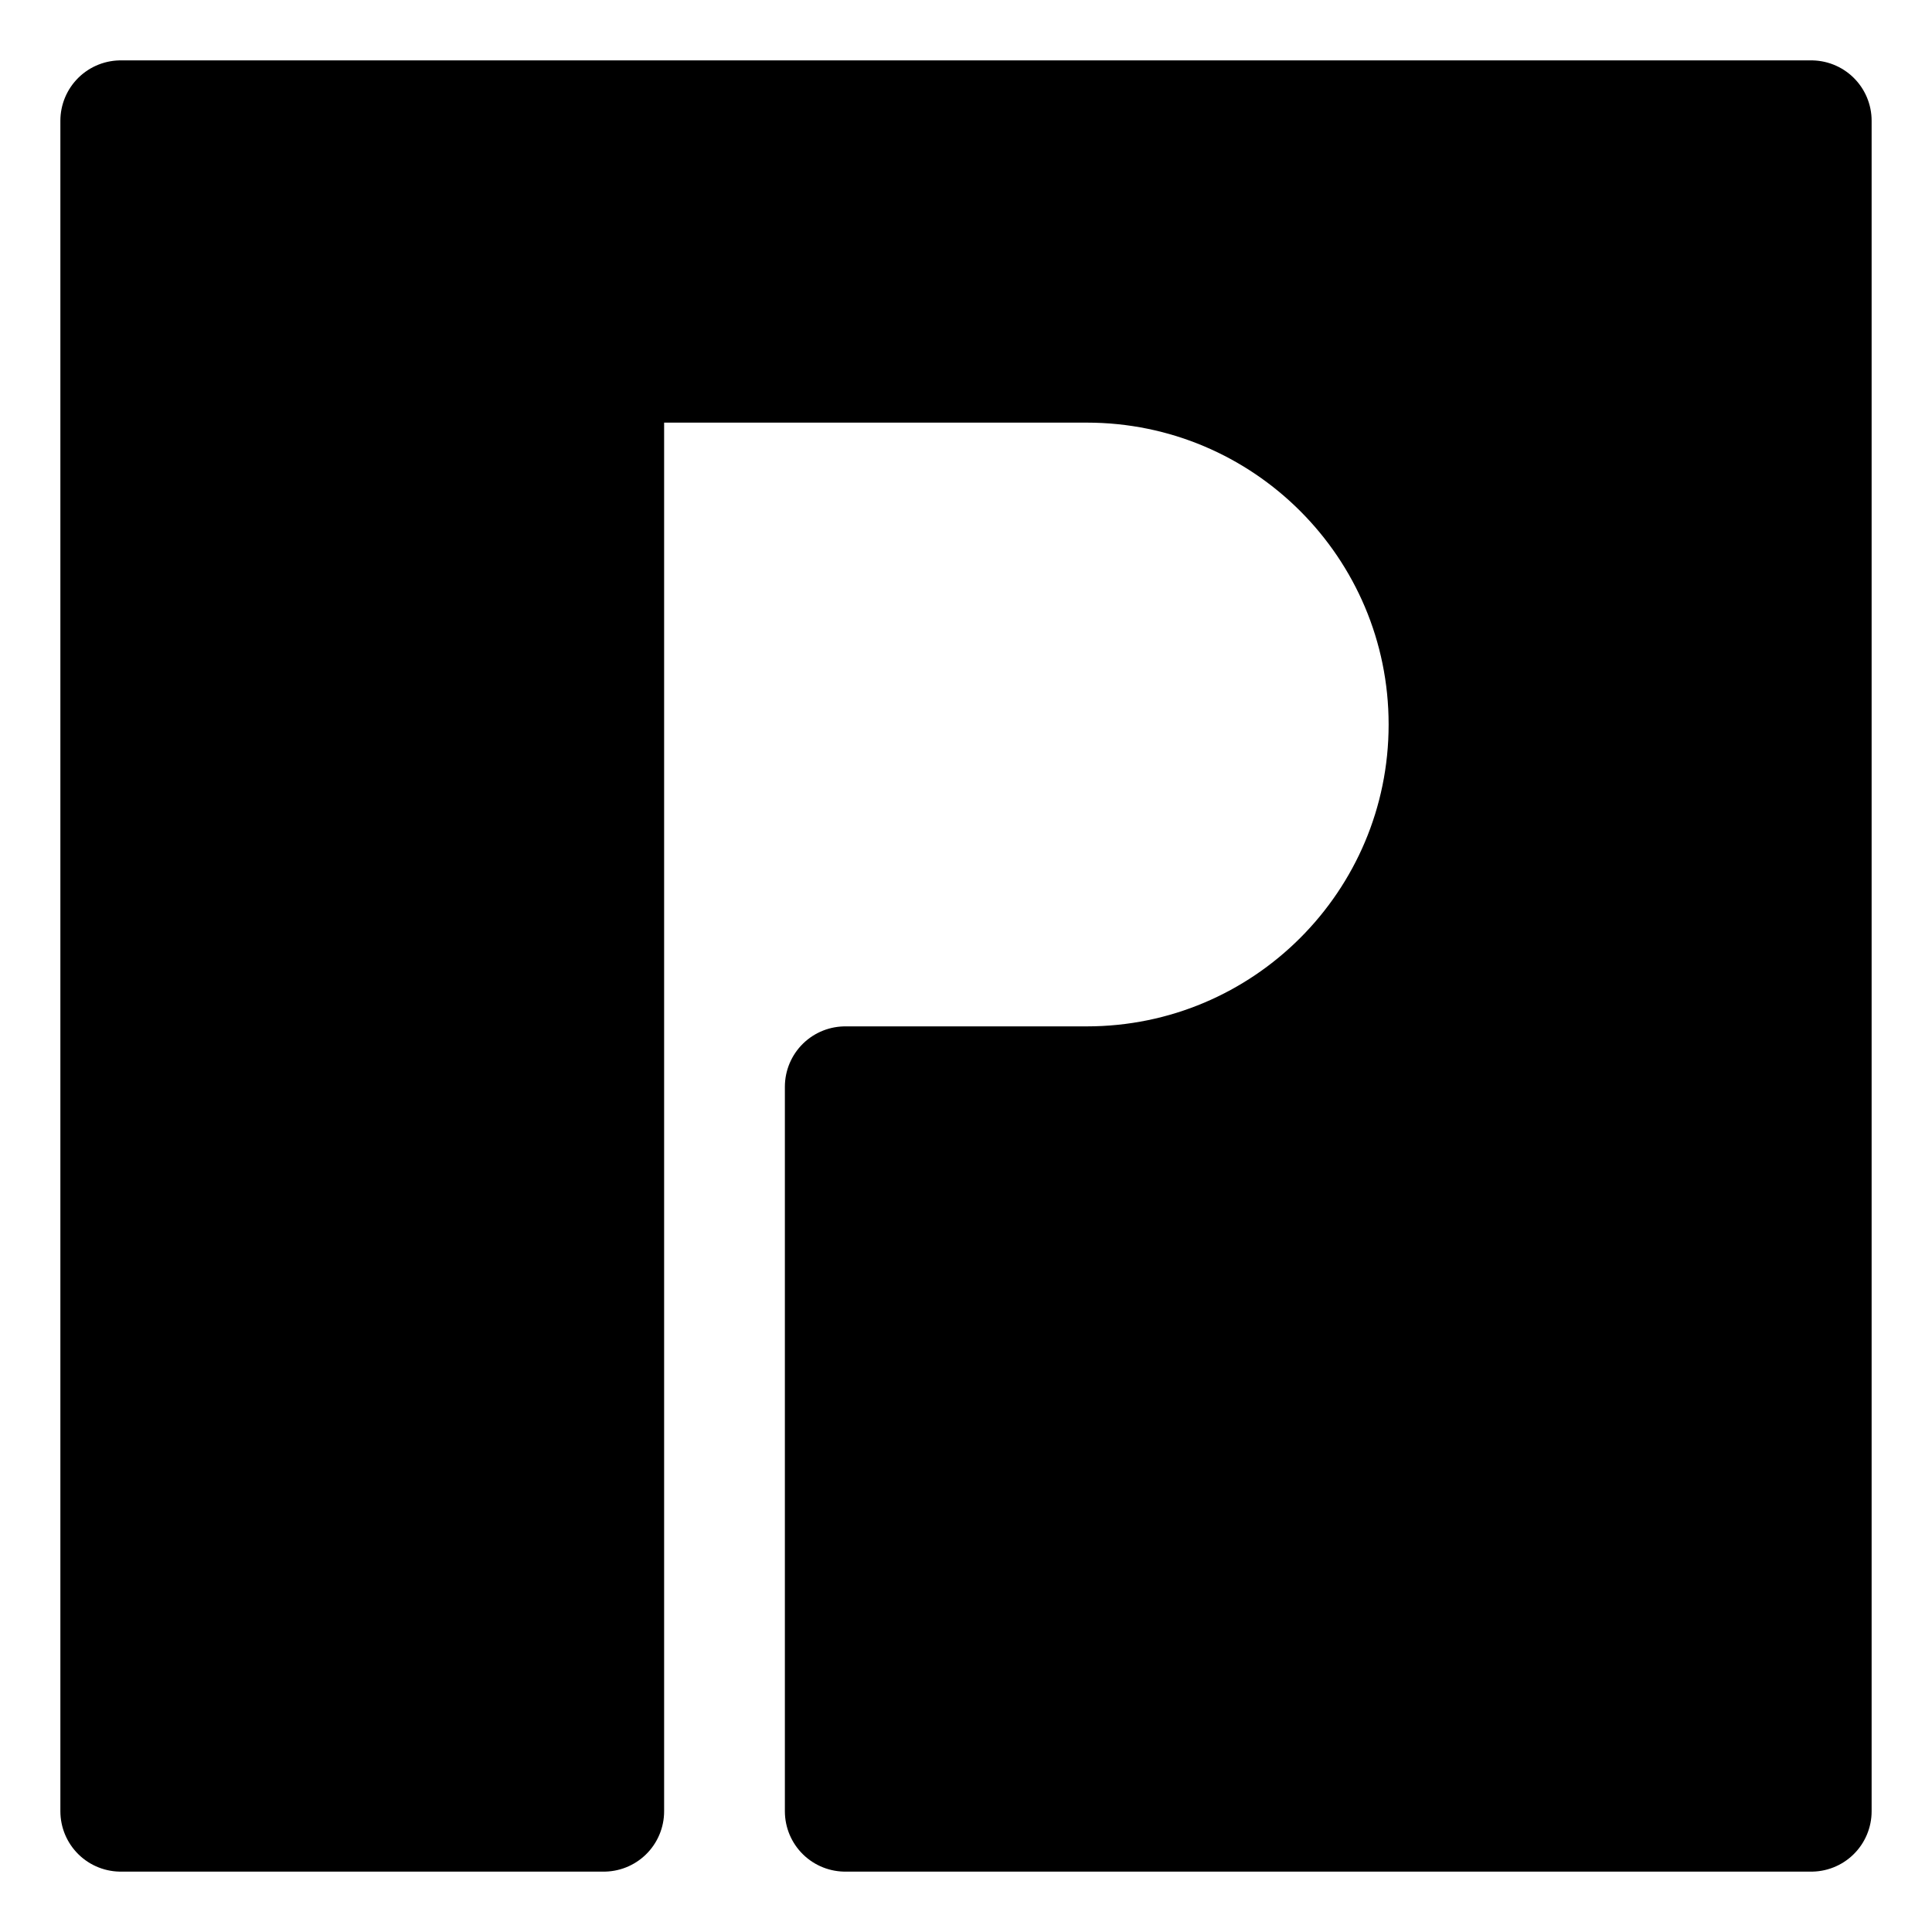
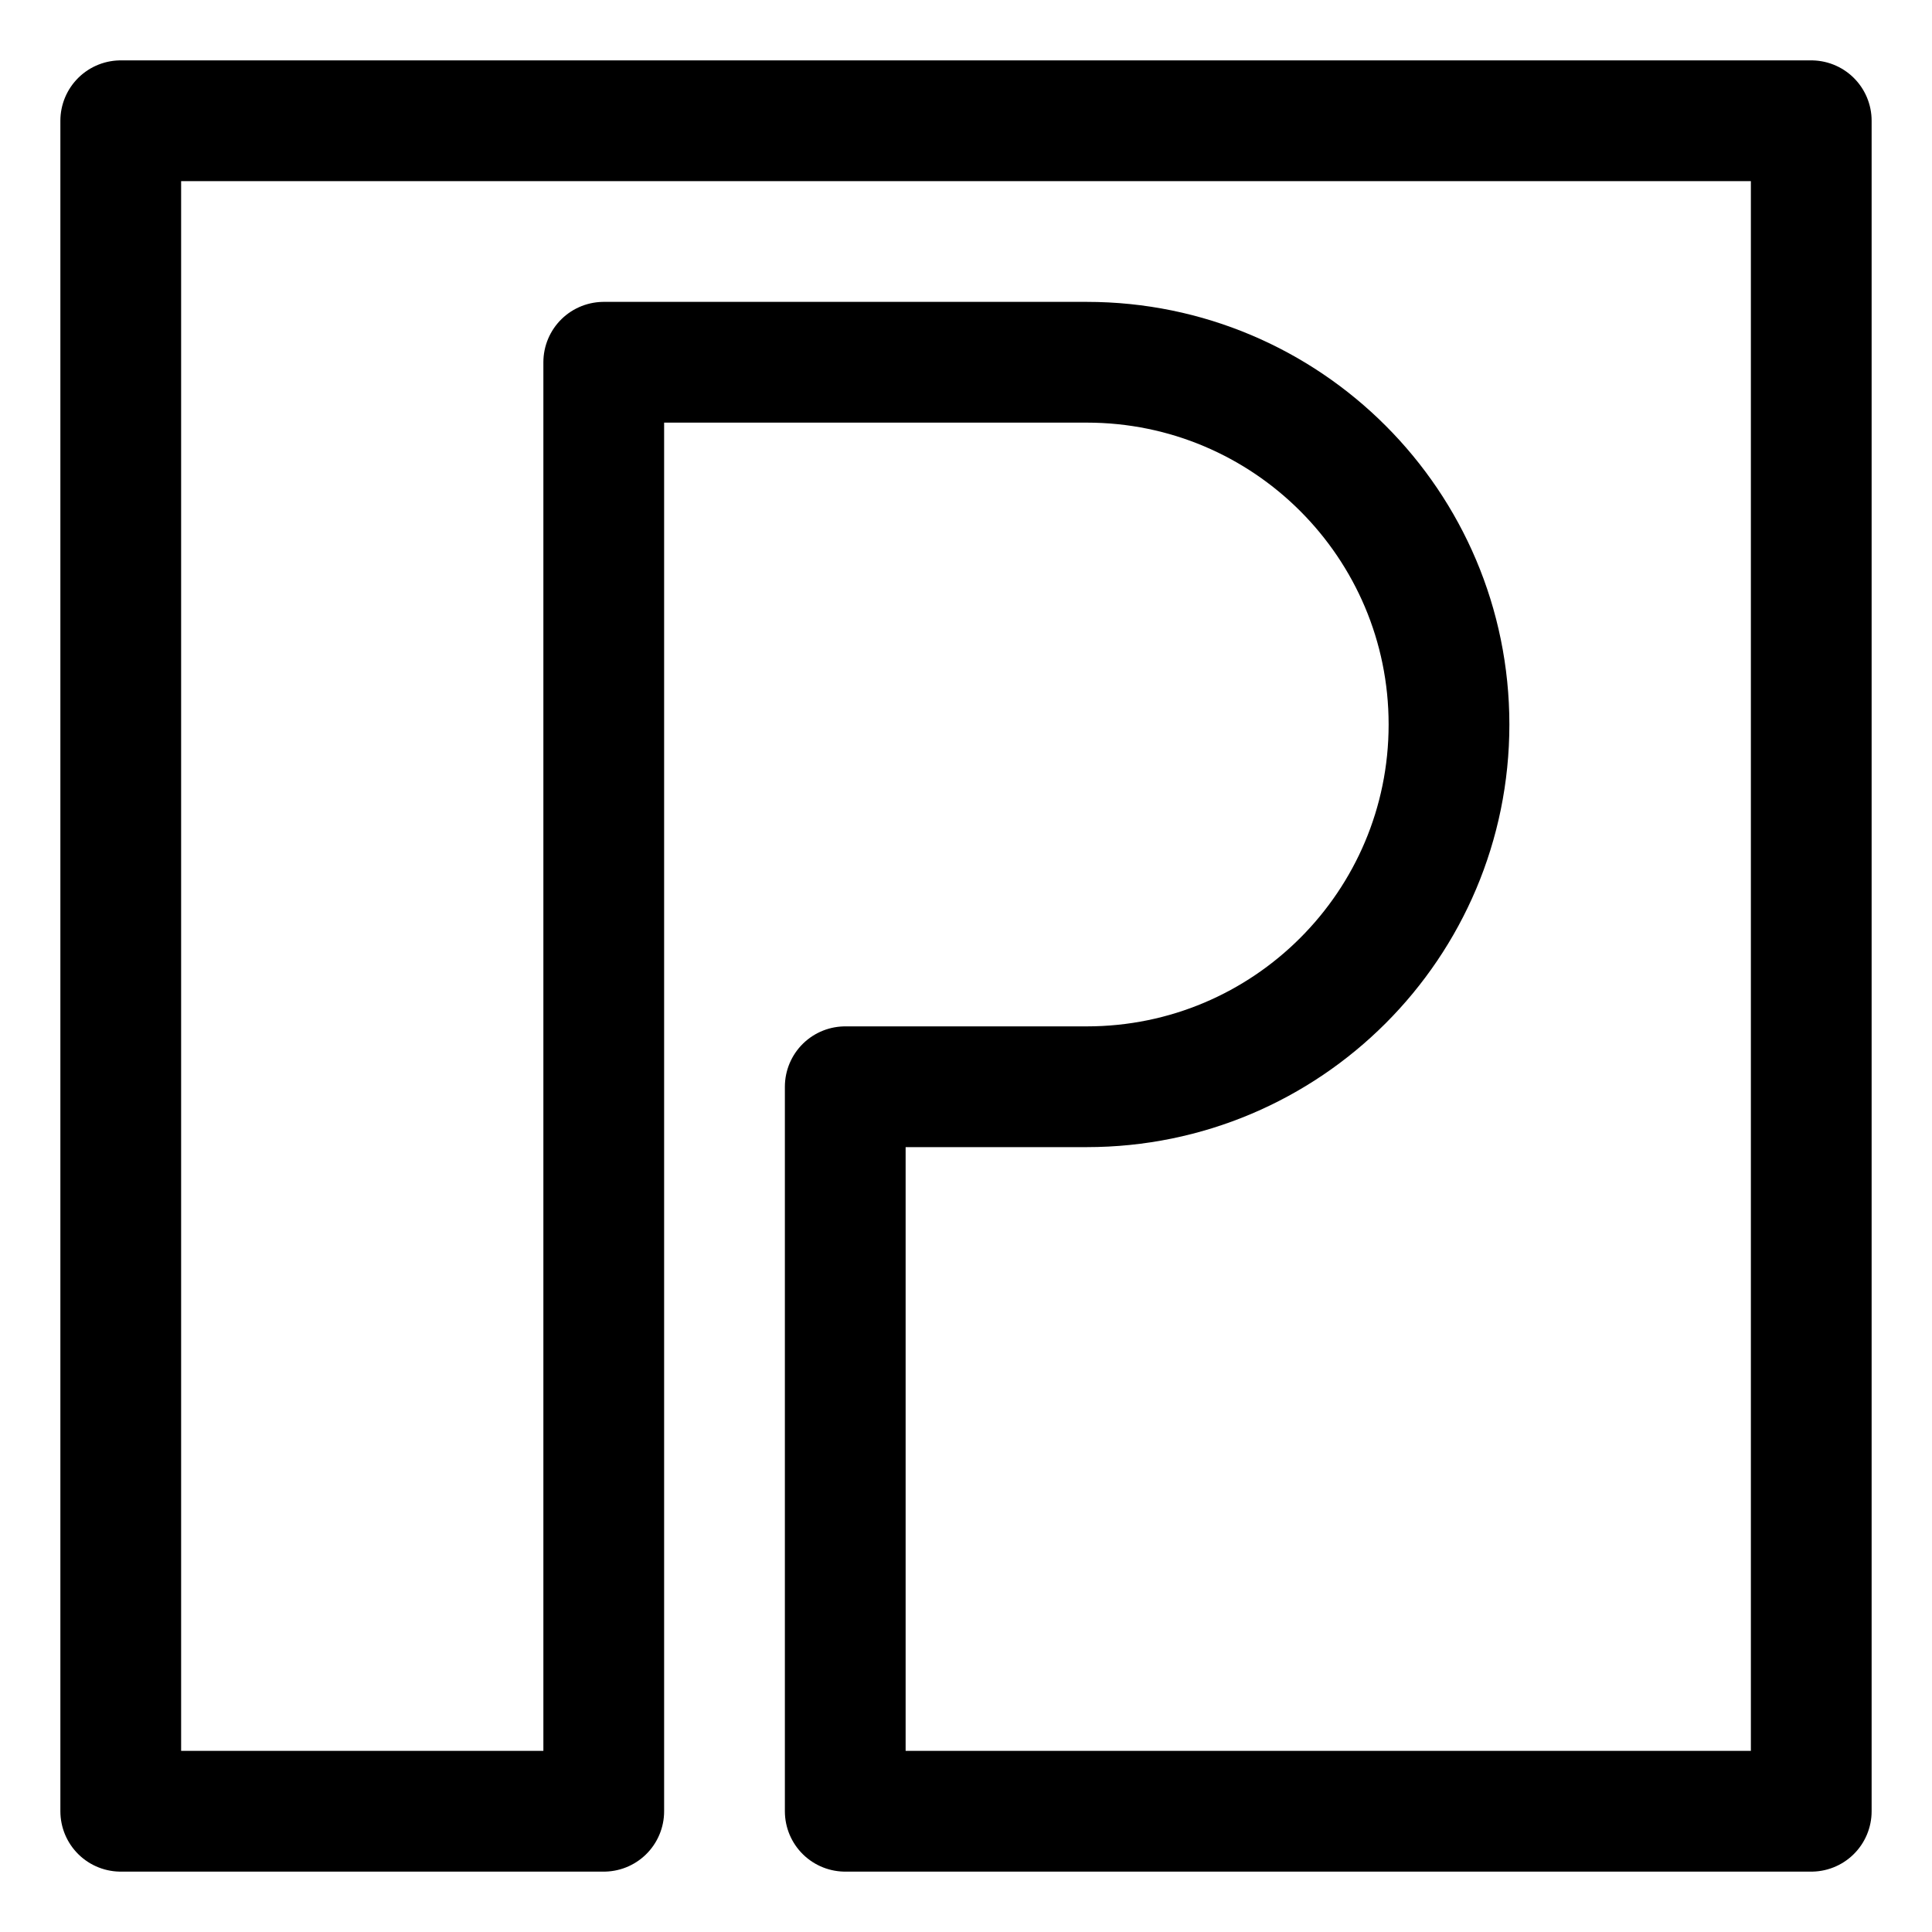
<svg xmlns="http://www.w3.org/2000/svg" width="64" height="64" viewBox="0 0 64 64">
-   <path d="M 20 52 V 12 H 36 A 12 12 0 0 1 48 24 A 12 12 0 0 1 36 36 H 28 V 52 L 28 60 H 60 V 4 H 4 V 60 H 20 Z" fill="#000000" stroke="#000000" stroke-width="4" stroke-linecap="round" stroke-linejoin="round" />
+   <path d="M 20 52 V 12 H 36 A 12 12 0 0 1 48 24 A 12 12 0 0 1 36 36 H 28 V 52 L 28 60 H 60 V 4 H 4 V 60 H 20 Z" fill="none" stroke="#000000" stroke-width="4" stroke-linecap="round" stroke-linejoin="round" />
</svg>
